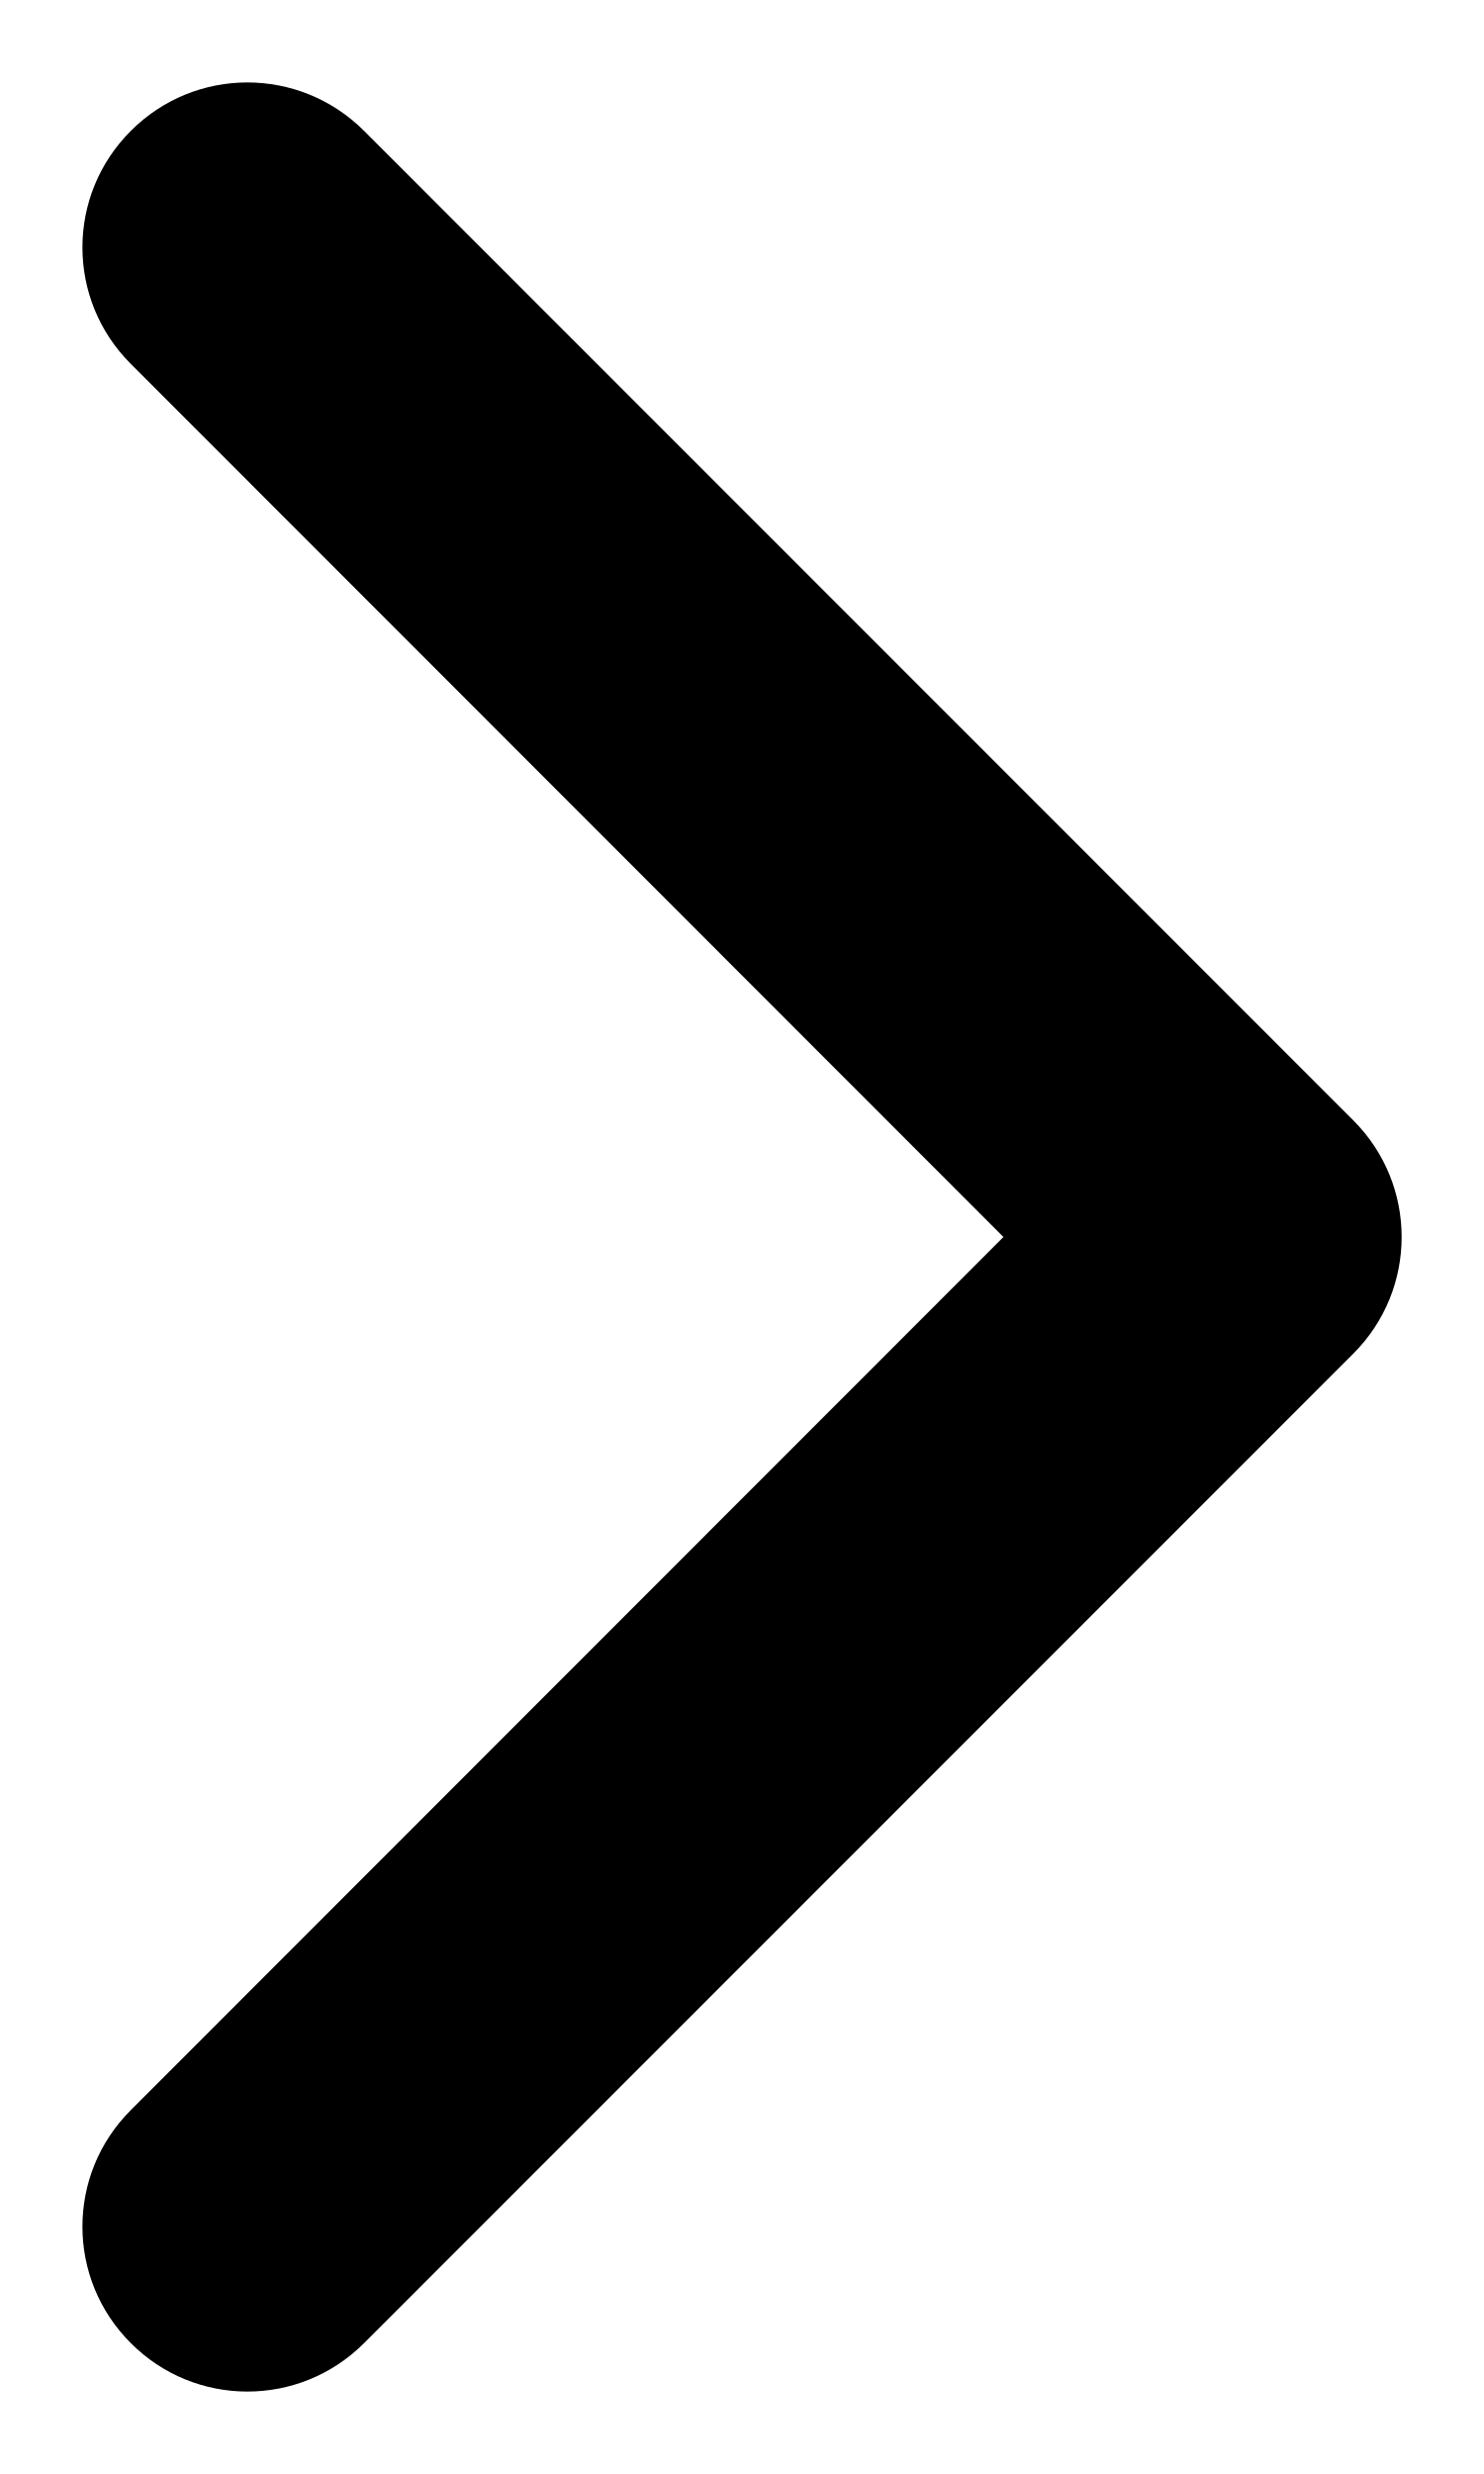
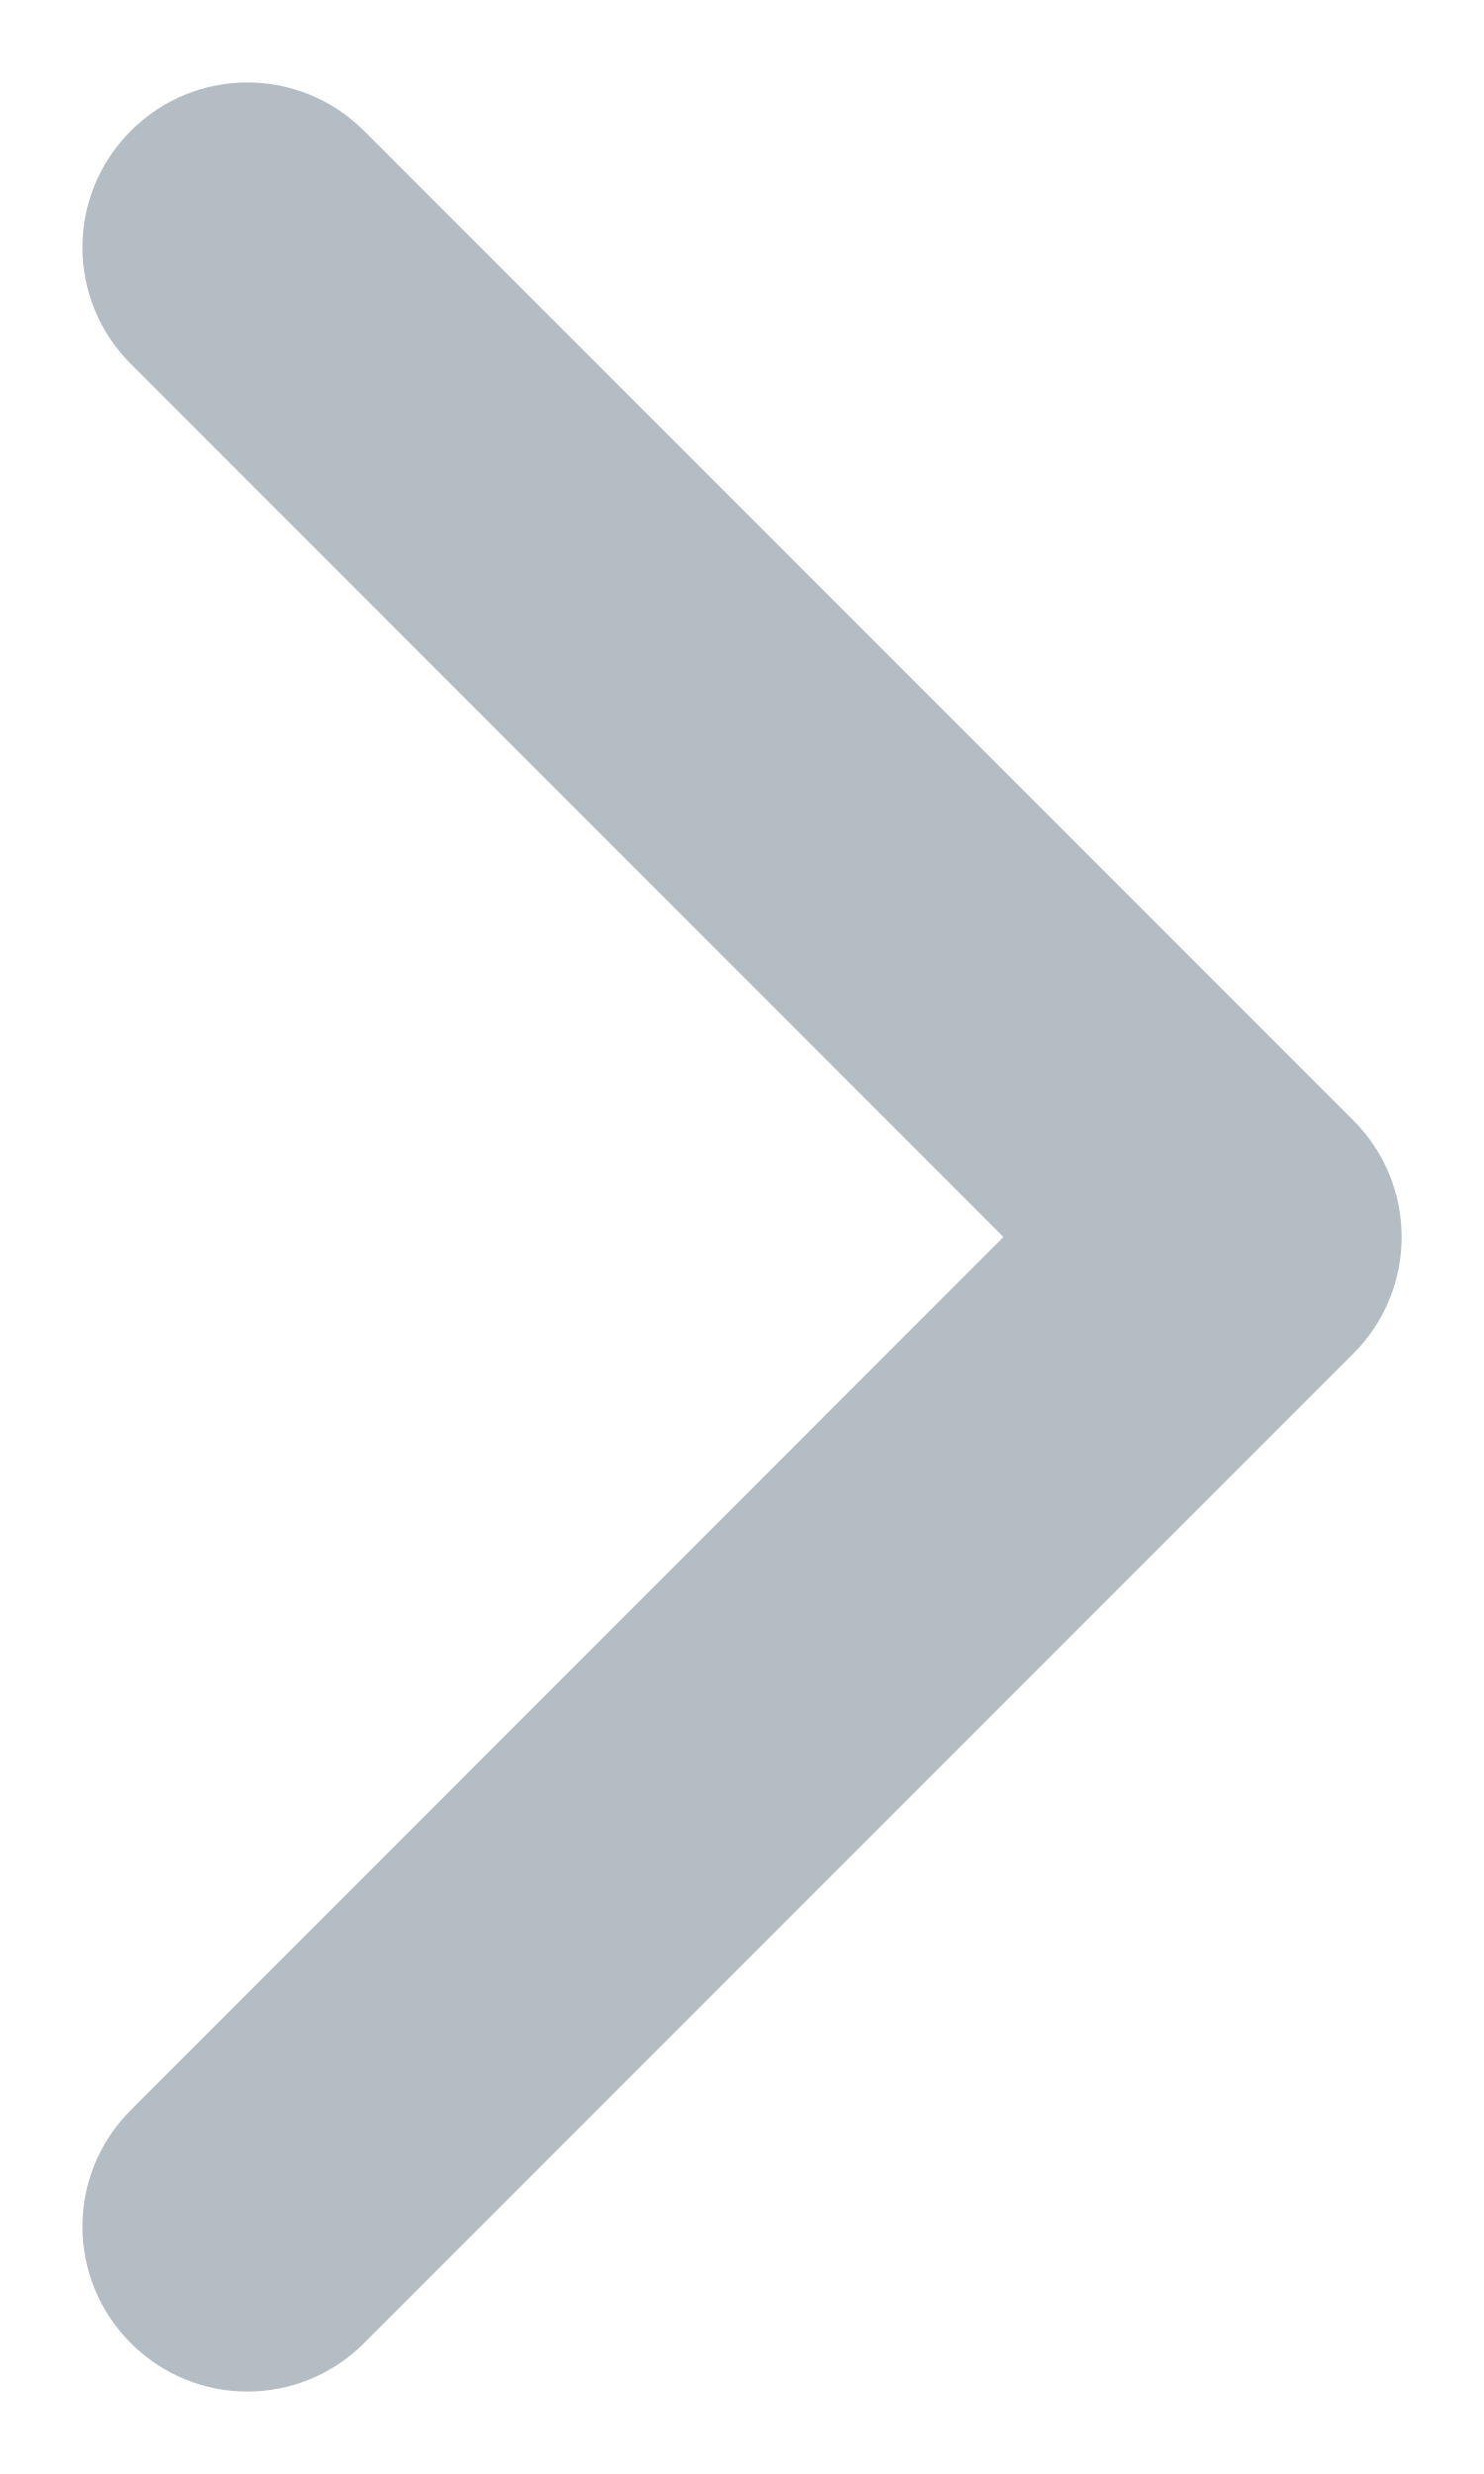
<svg xmlns="http://www.w3.org/2000/svg" width="6" height="10" viewBox="0 0 6 10" fill="none">
-   <path fill-rule="evenodd" clip-rule="evenodd" d="M0.529 0.529C0.789 0.268 1.211 0.268 1.472 0.529L5.472 4.529C5.732 4.789 5.732 5.211 5.472 5.471L1.472 9.471C1.211 9.732 0.789 9.732 0.529 9.471C0.268 9.211 0.268 8.789 0.529 8.529L4.057 5L0.529 1.471C0.268 1.211 0.268 0.789 0.529 0.529Z" fill="black" />
+   <path fill-rule="evenodd" clip-rule="evenodd" d="M0.529 0.529C0.789 0.268 1.211 0.268 1.472 0.529L5.472 4.529C5.732 4.789 5.732 5.211 5.472 5.471L1.472 9.471C1.211 9.732 0.789 9.732 0.529 9.471C0.268 9.211 0.268 8.789 0.529 8.529L4.057 5L0.529 1.471C0.268 1.211 0.268 0.789 0.529 0.529Z" fill="#B4BDC3" />
</svg>
